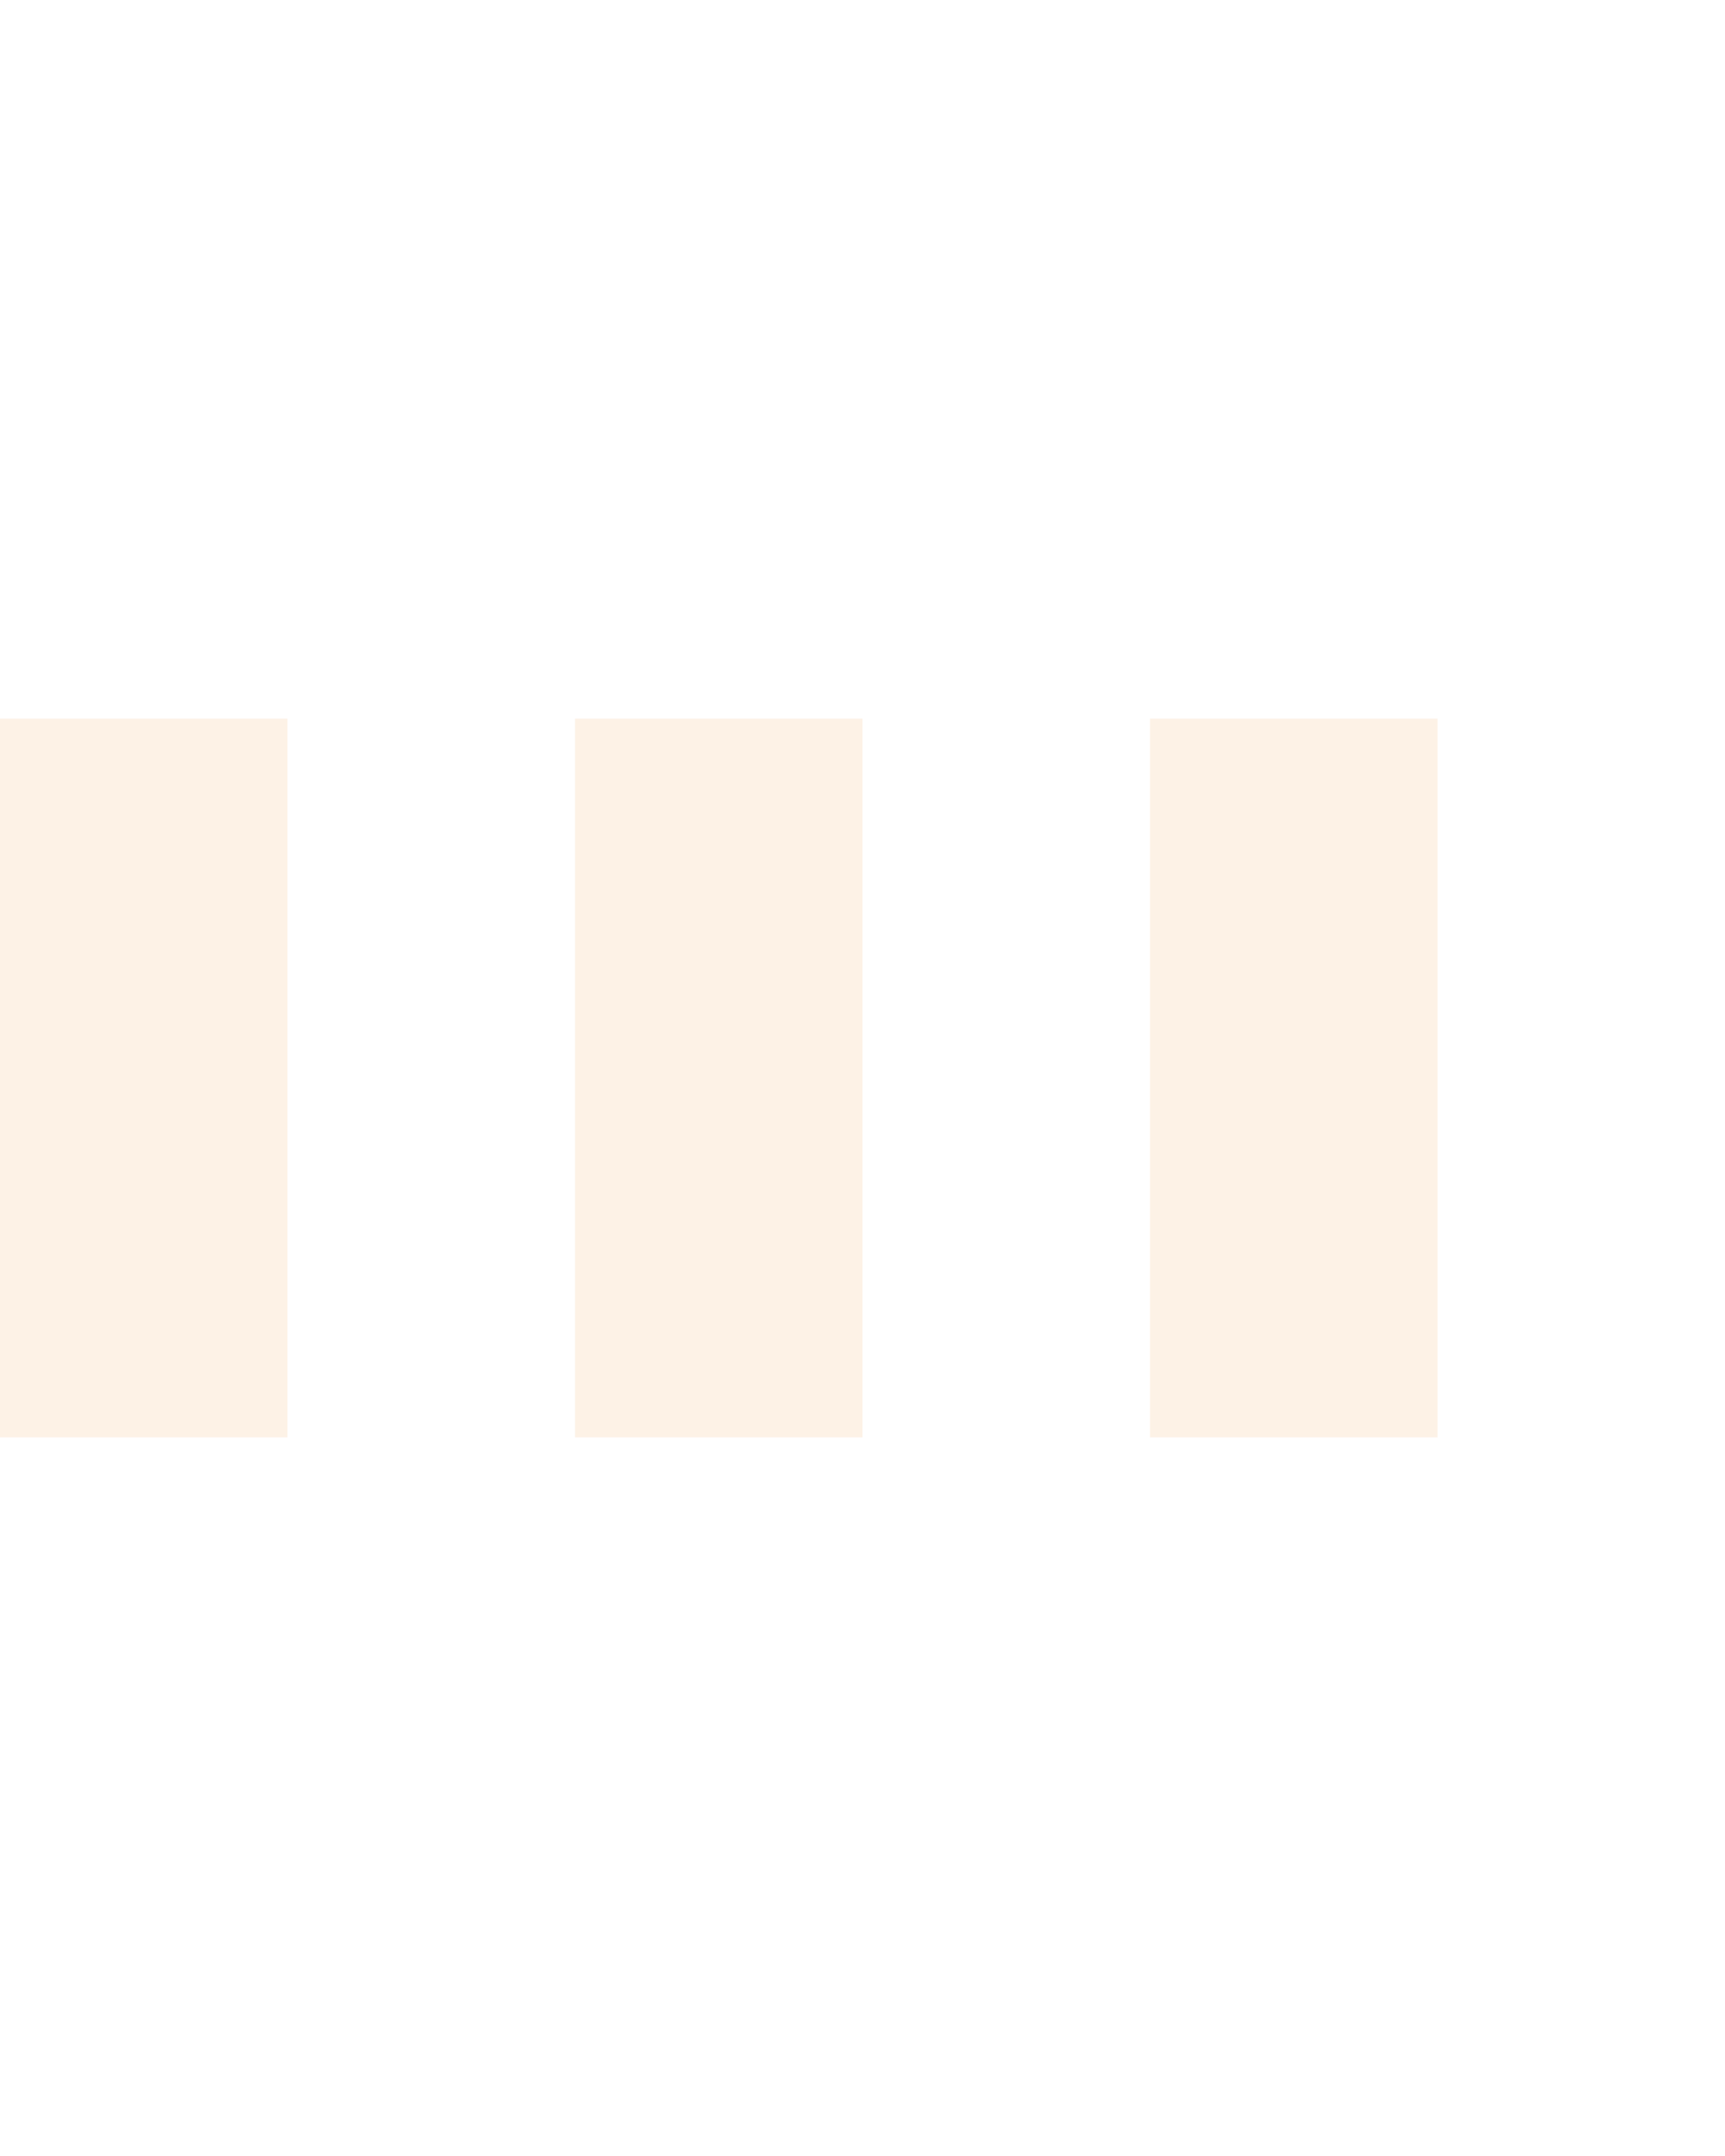
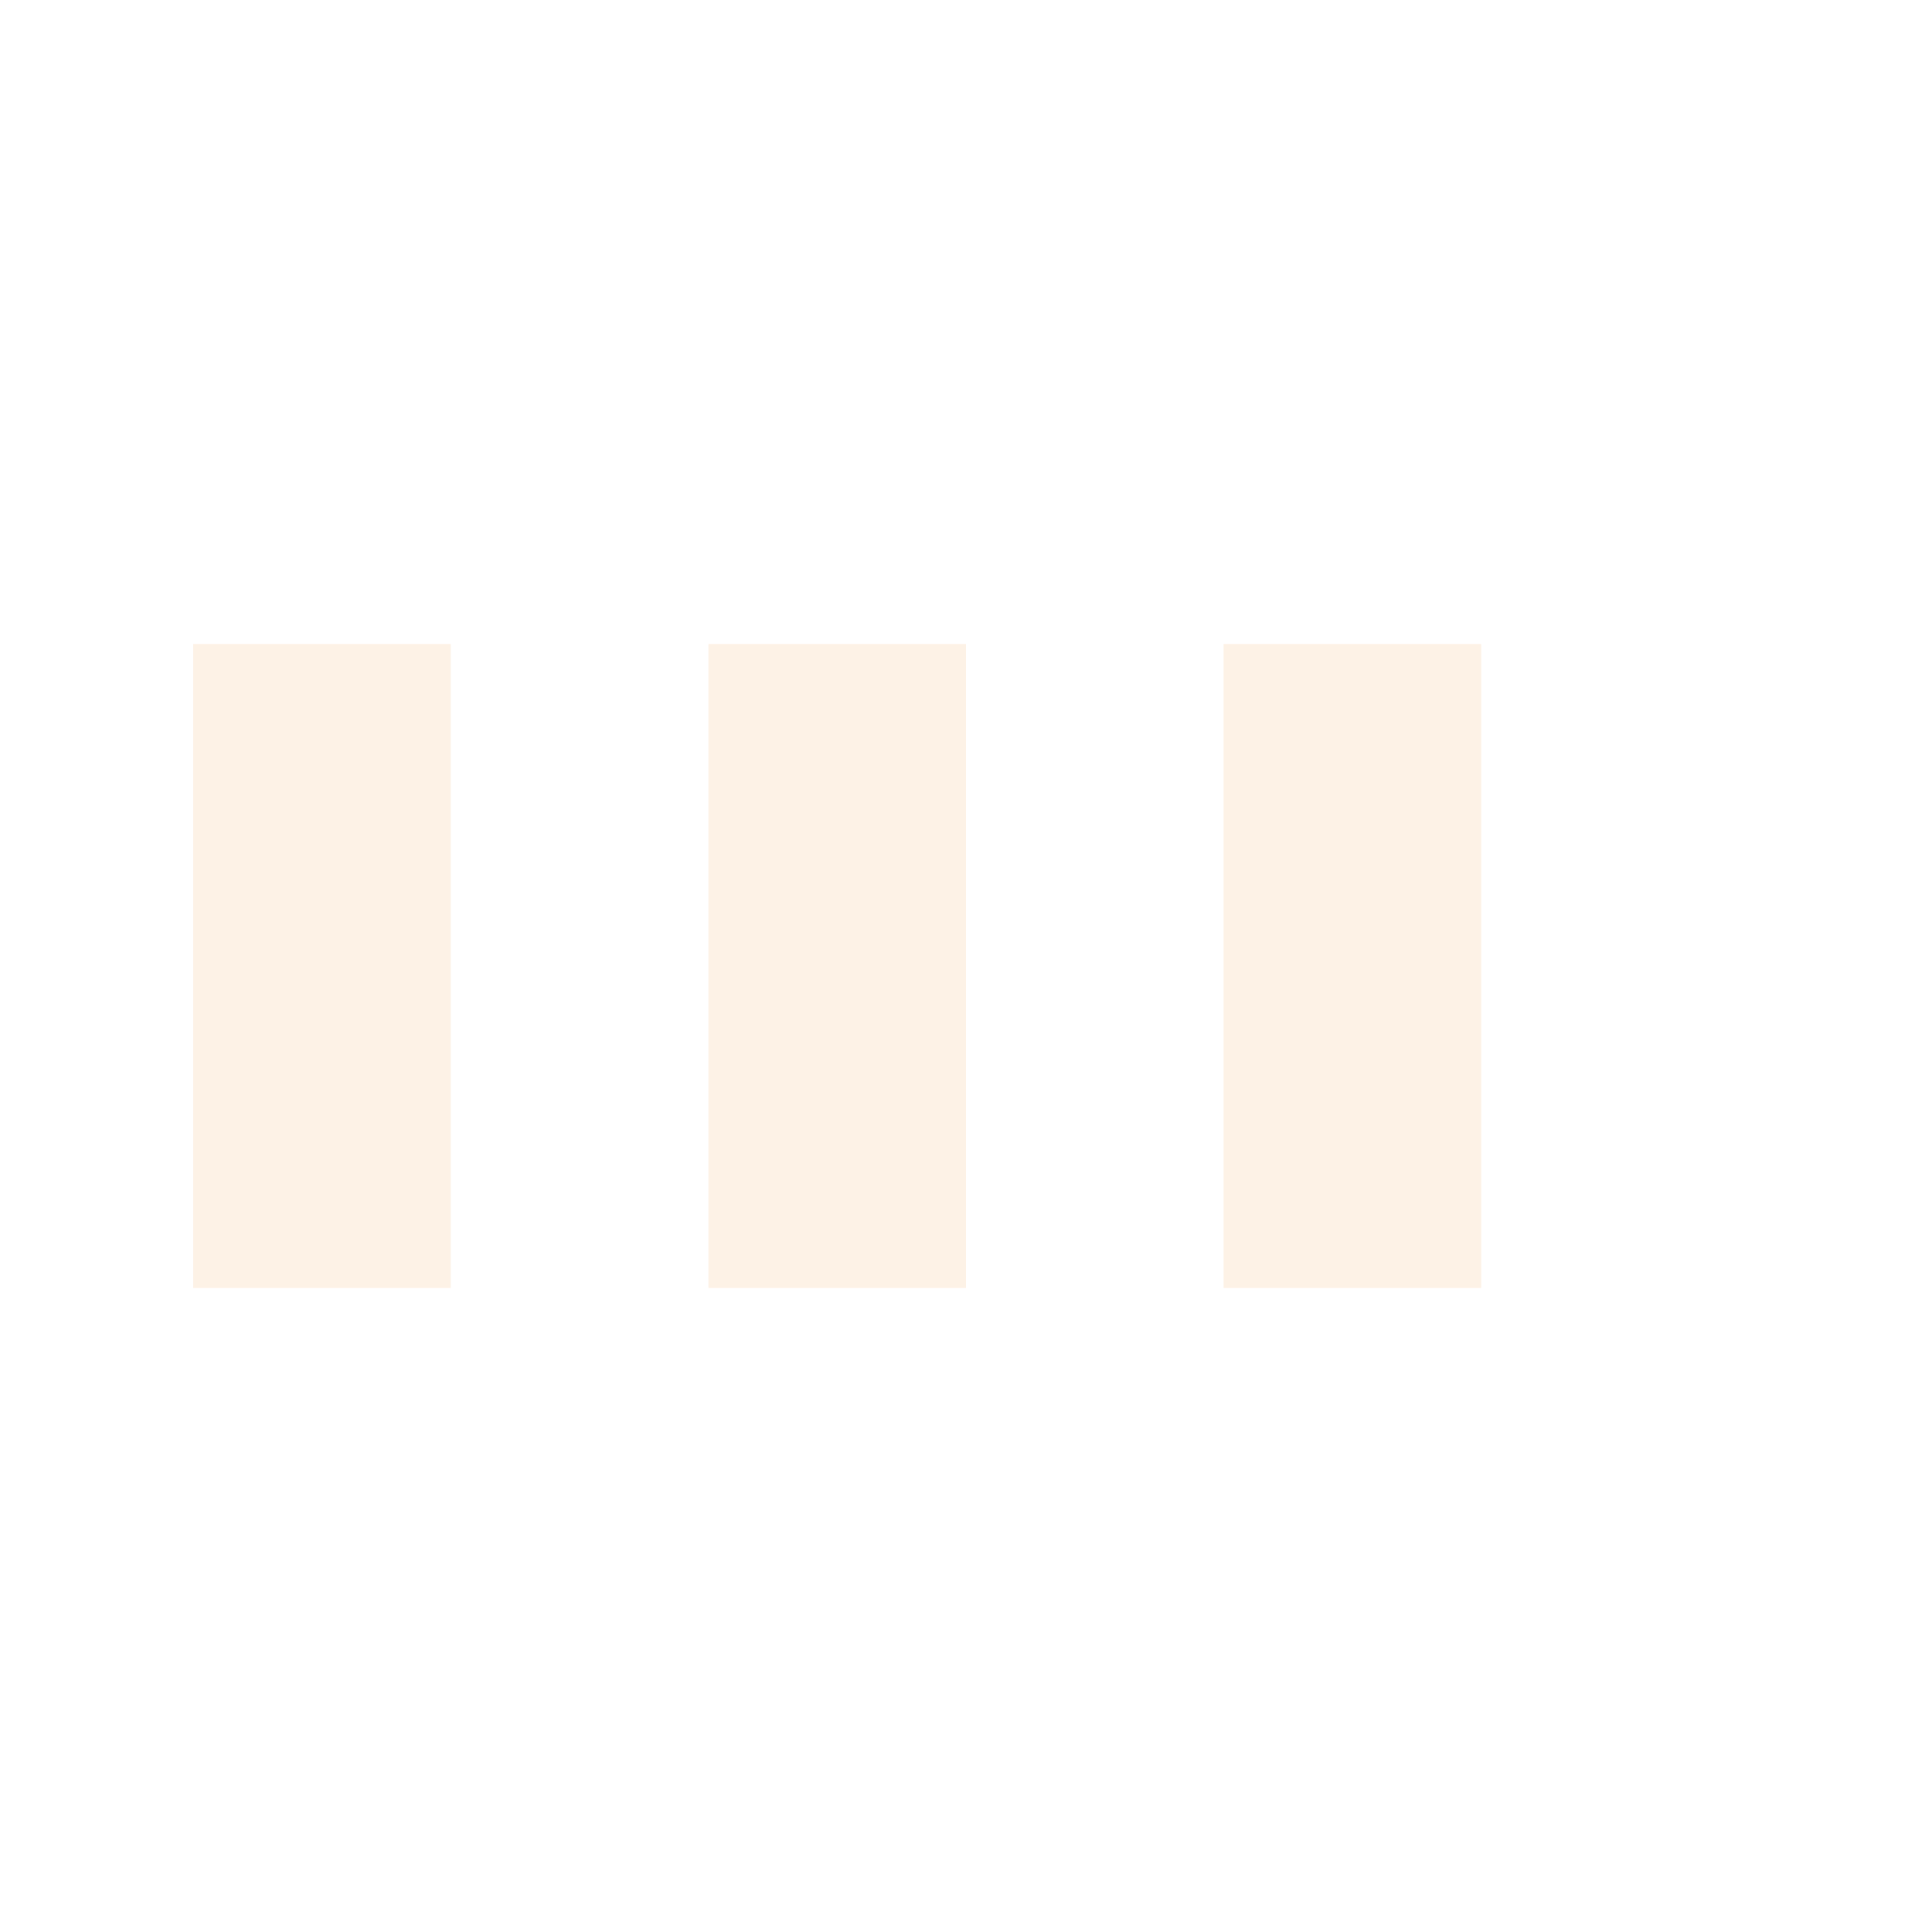
- <svg xmlns="http://www.w3.org/2000/svg" version="1.1" id="Layer_1" x="0px" y="0px" width="24px" height="30px" viewBox="0 0 24 30" style="enable-background:new 0 0 50 50;" xml:space="preserve">
+ <svg xmlns="http://www.w3.org/2000/svg" version="1.1" id="Layer_1" x="0px" y="0px" width="20px" height="20px" viewBox="0 0 24 30" style="enable-background:new 0 0 50 50;" xml:space="preserve">
  <rect x="0" y="10" width="4" height="10" fill="#F7BE81" opacity="0.2">
    <animate attributeName="opacity" attributeType="XML" values="0.2; 1; .2" begin="0s" dur="0.6s" repeatCount="indefinite" />
    <animate attributeName="height" attributeType="XML" values="10; 20; 10" begin="0s" dur="0.6s" repeatCount="indefinite" />
    <animate attributeName="y" attributeType="XML" values="10; 5; 10" begin="0s" dur="0.6s" repeatCount="indefinite" />
  </rect>
  <rect x="8" y="10" width="4" height="10" fill="#F7BE81" opacity="0.2">
    <animate attributeName="opacity" attributeType="XML" values="0.2; 1; .2" begin="0.15s" dur="0.6s" repeatCount="indefinite" />
    <animate attributeName="height" attributeType="XML" values="10; 20; 10" begin="0.15s" dur="0.6s" repeatCount="indefinite" />
    <animate attributeName="y" attributeType="XML" values="10; 5; 10" begin="0.15s" dur="0.6s" repeatCount="indefinite" />
  </rect>
  <rect x="16" y="10" width="4" height="10" fill="#F7BE81" opacity="0.2">
    <animate attributeName="opacity" attributeType="XML" values="0.2; 1; .2" begin="0.3s" dur="0.6s" repeatCount="indefinite" />
    <animate attributeName="height" attributeType="XML" values="10; 20; 10" begin="0.3s" dur="0.6s" repeatCount="indefinite" />
    <animate attributeName="y" attributeType="XML" values="10; 5; 10" begin="0.3s" dur="0.6s" repeatCount="indefinite" />
  </rect>
</svg>
